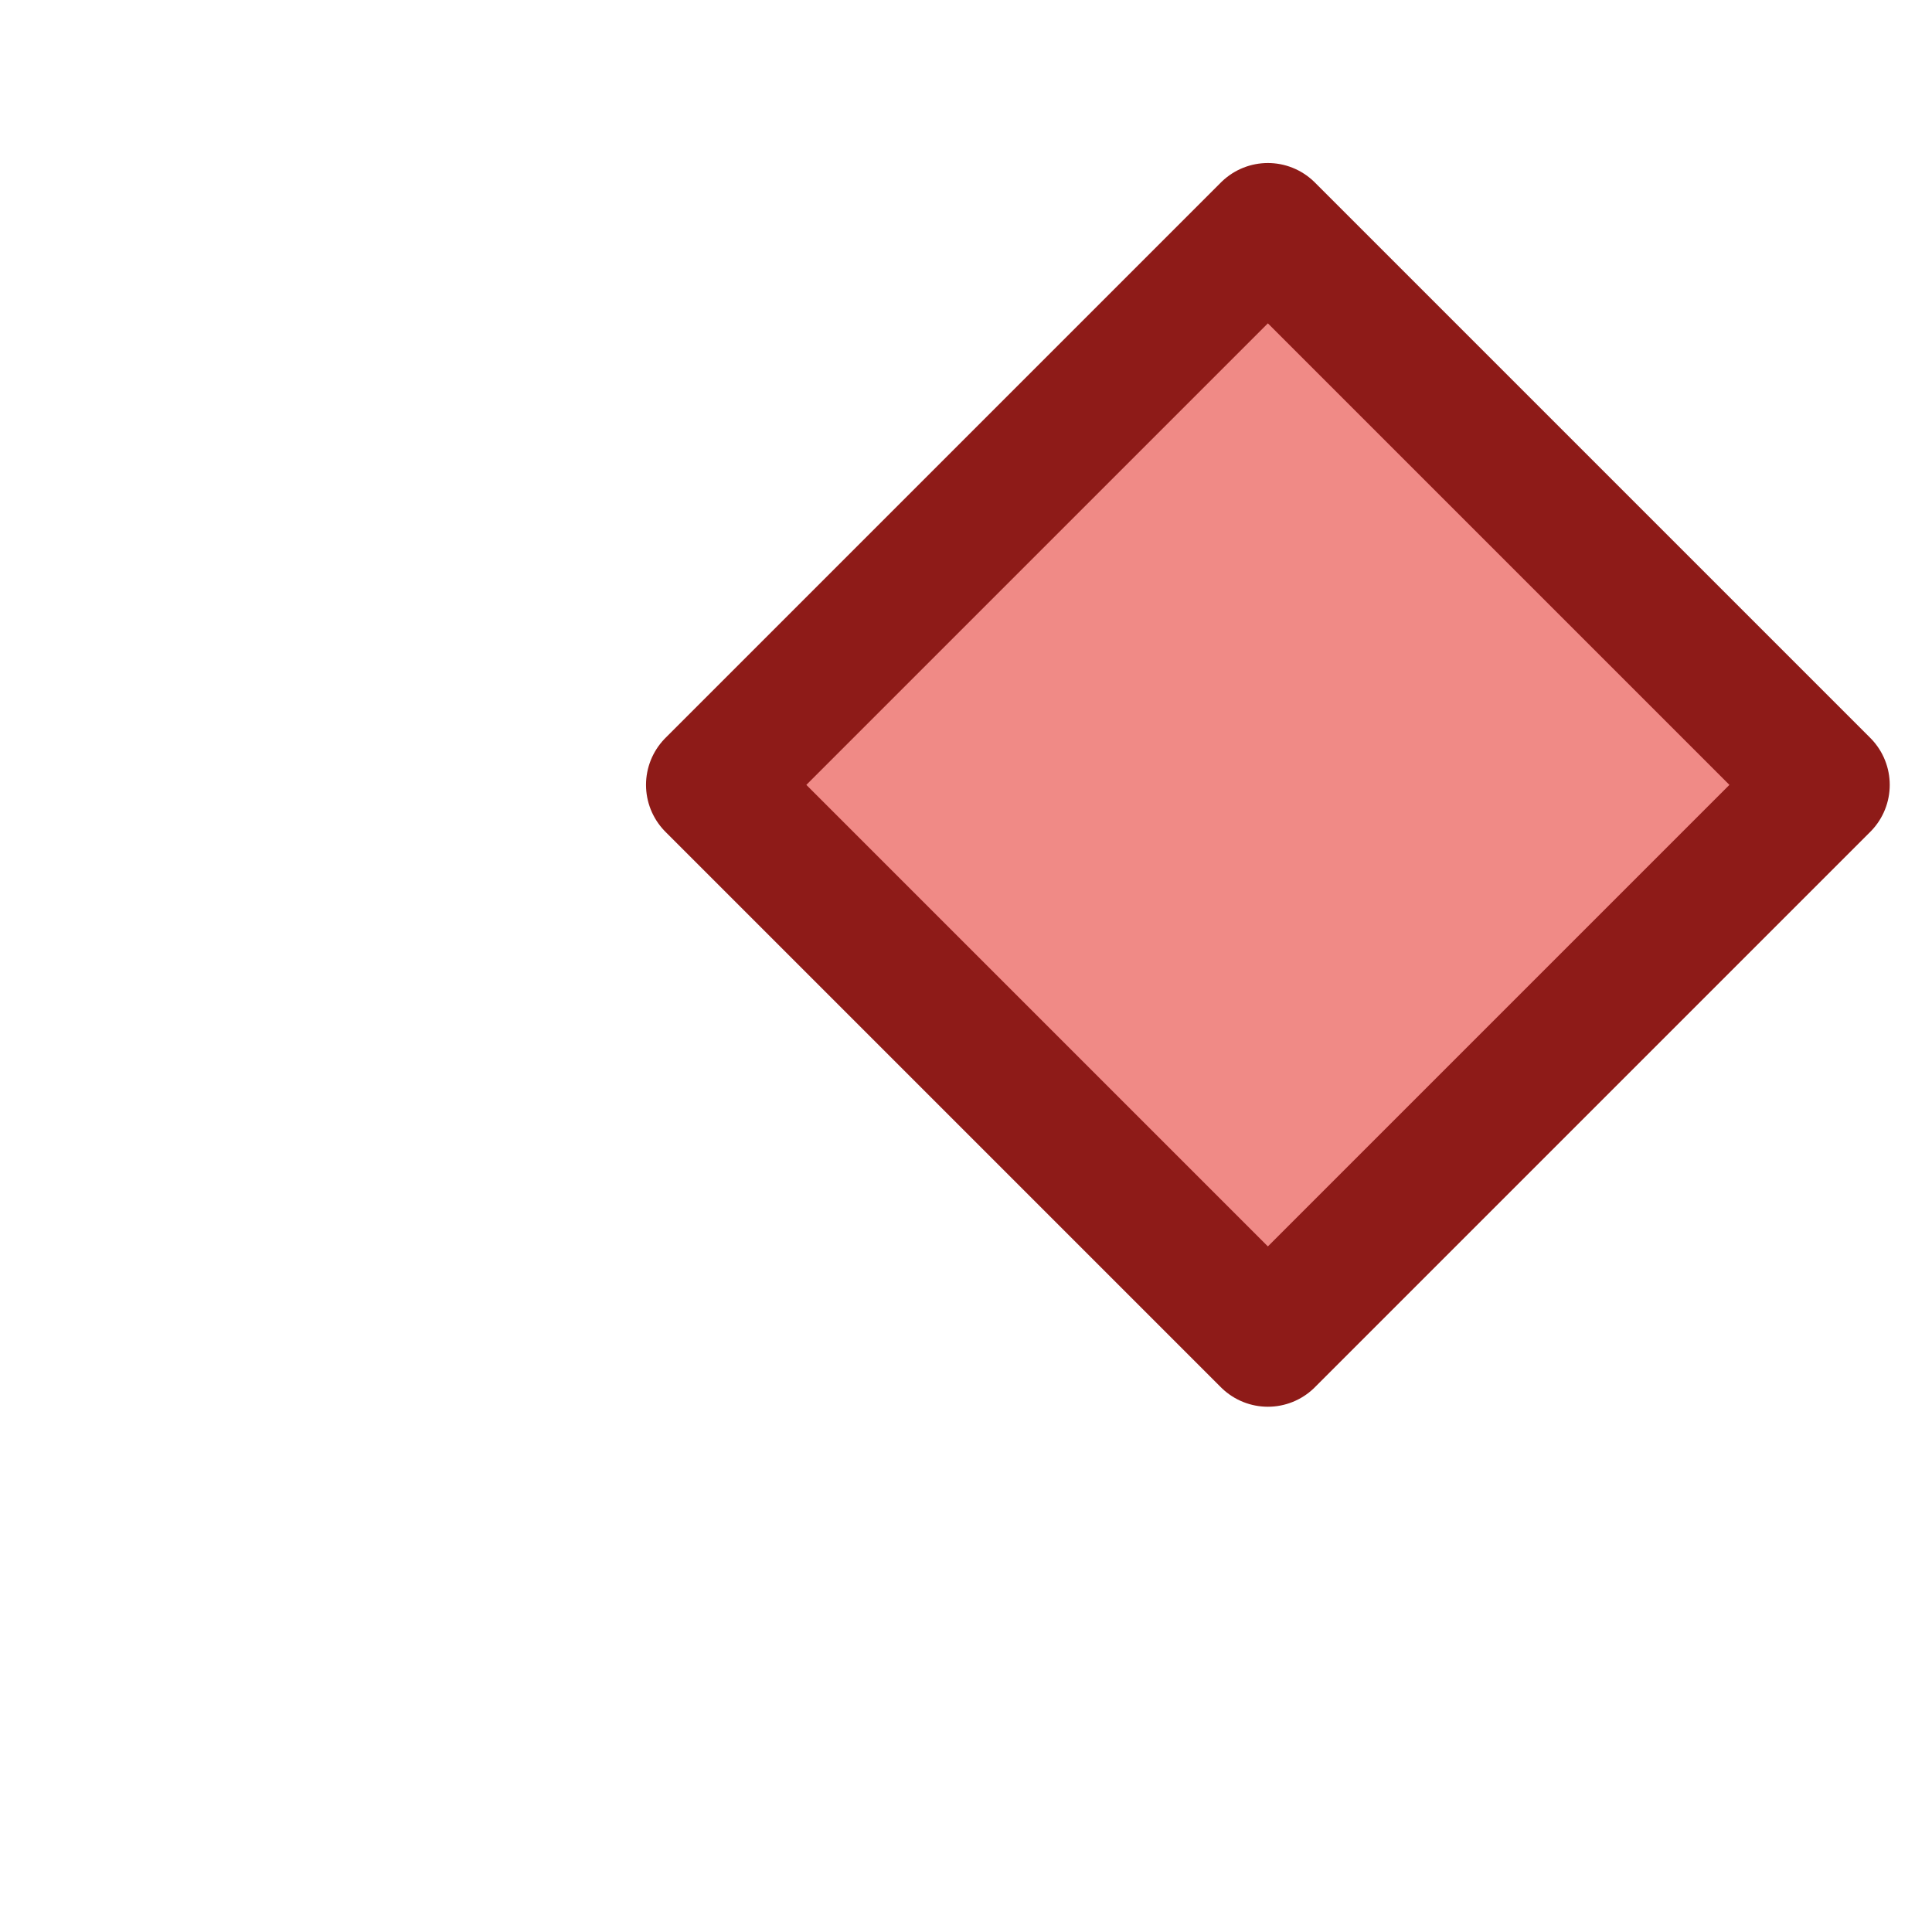
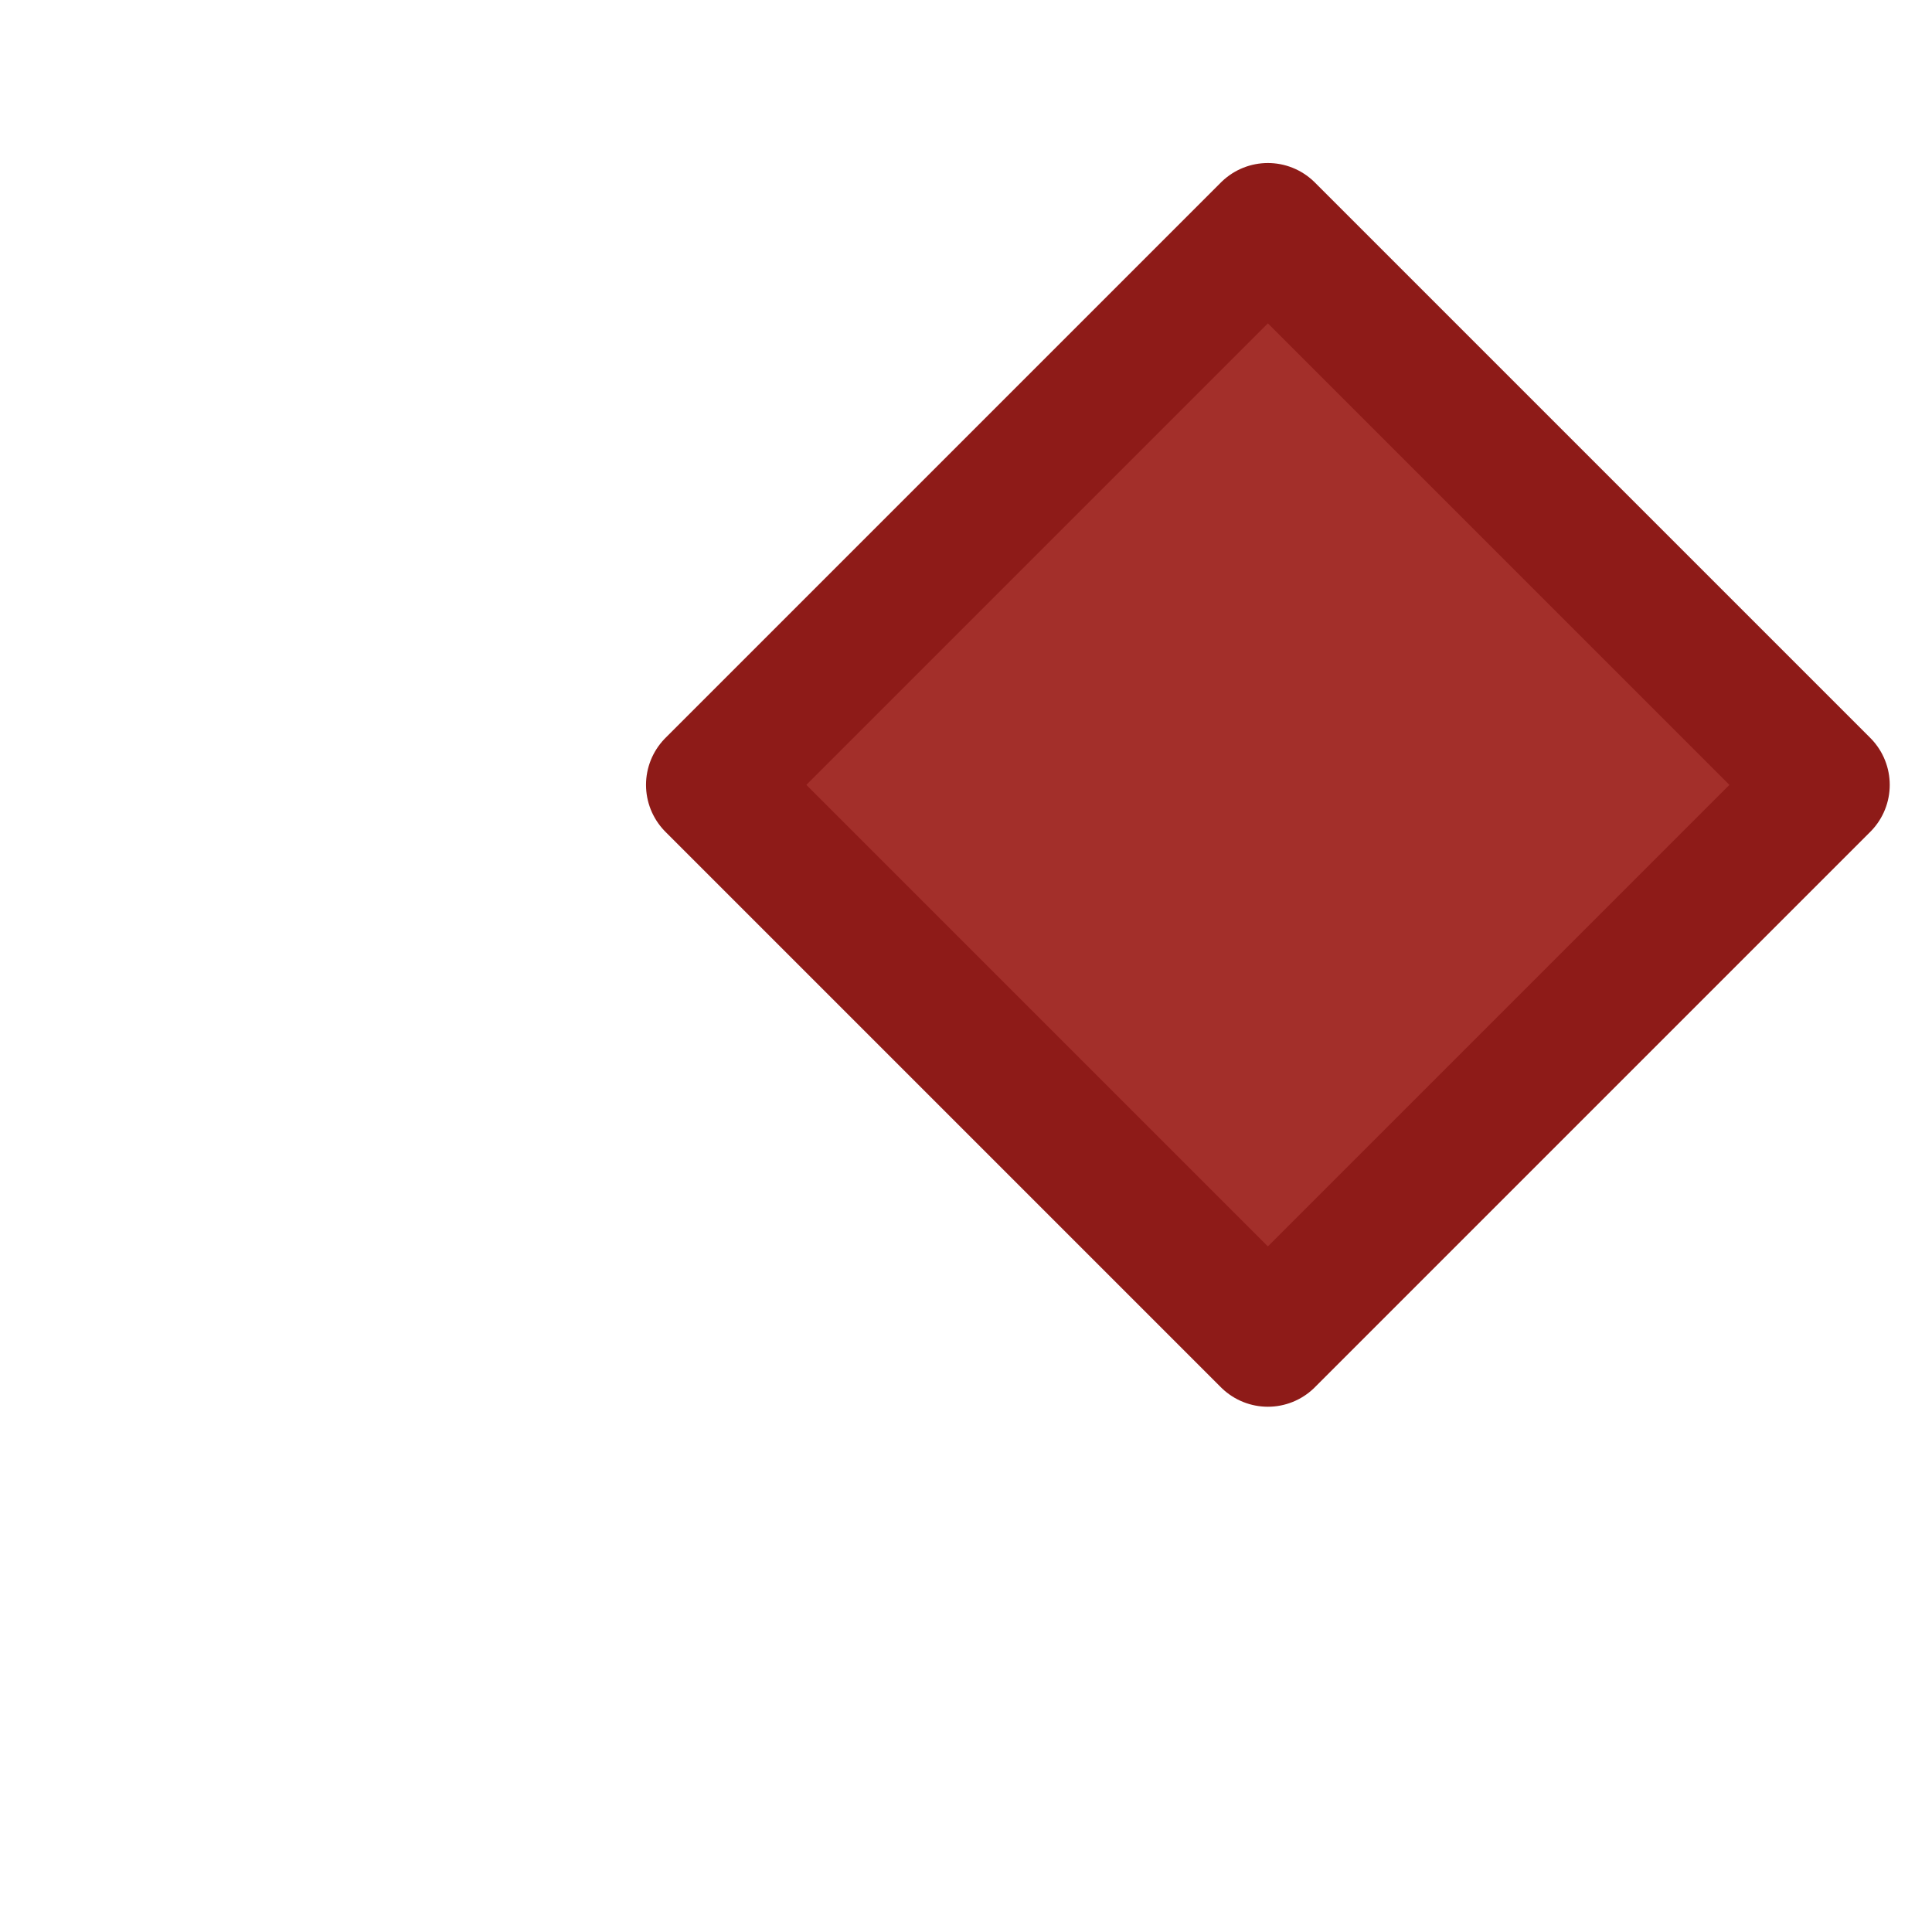
<svg xmlns="http://www.w3.org/2000/svg" viewBox="0 0 16 16">
-   <path d="M10.5 1.9 L15.1 6.5 L10.5 11.1 L5.9 6.5 Z" fill="#F08A86" stroke="#8E1B18" stroke-width="1.1" stroke-linejoin="round" />
+   <path d="M10.5 1.9 L15.1 6.5 L10.5 11.1 L5.9 6.5 Z" fill="#A32F2A" stroke="#8E1B18" stroke-width="1.1" stroke-linejoin="round" />
</svg>
